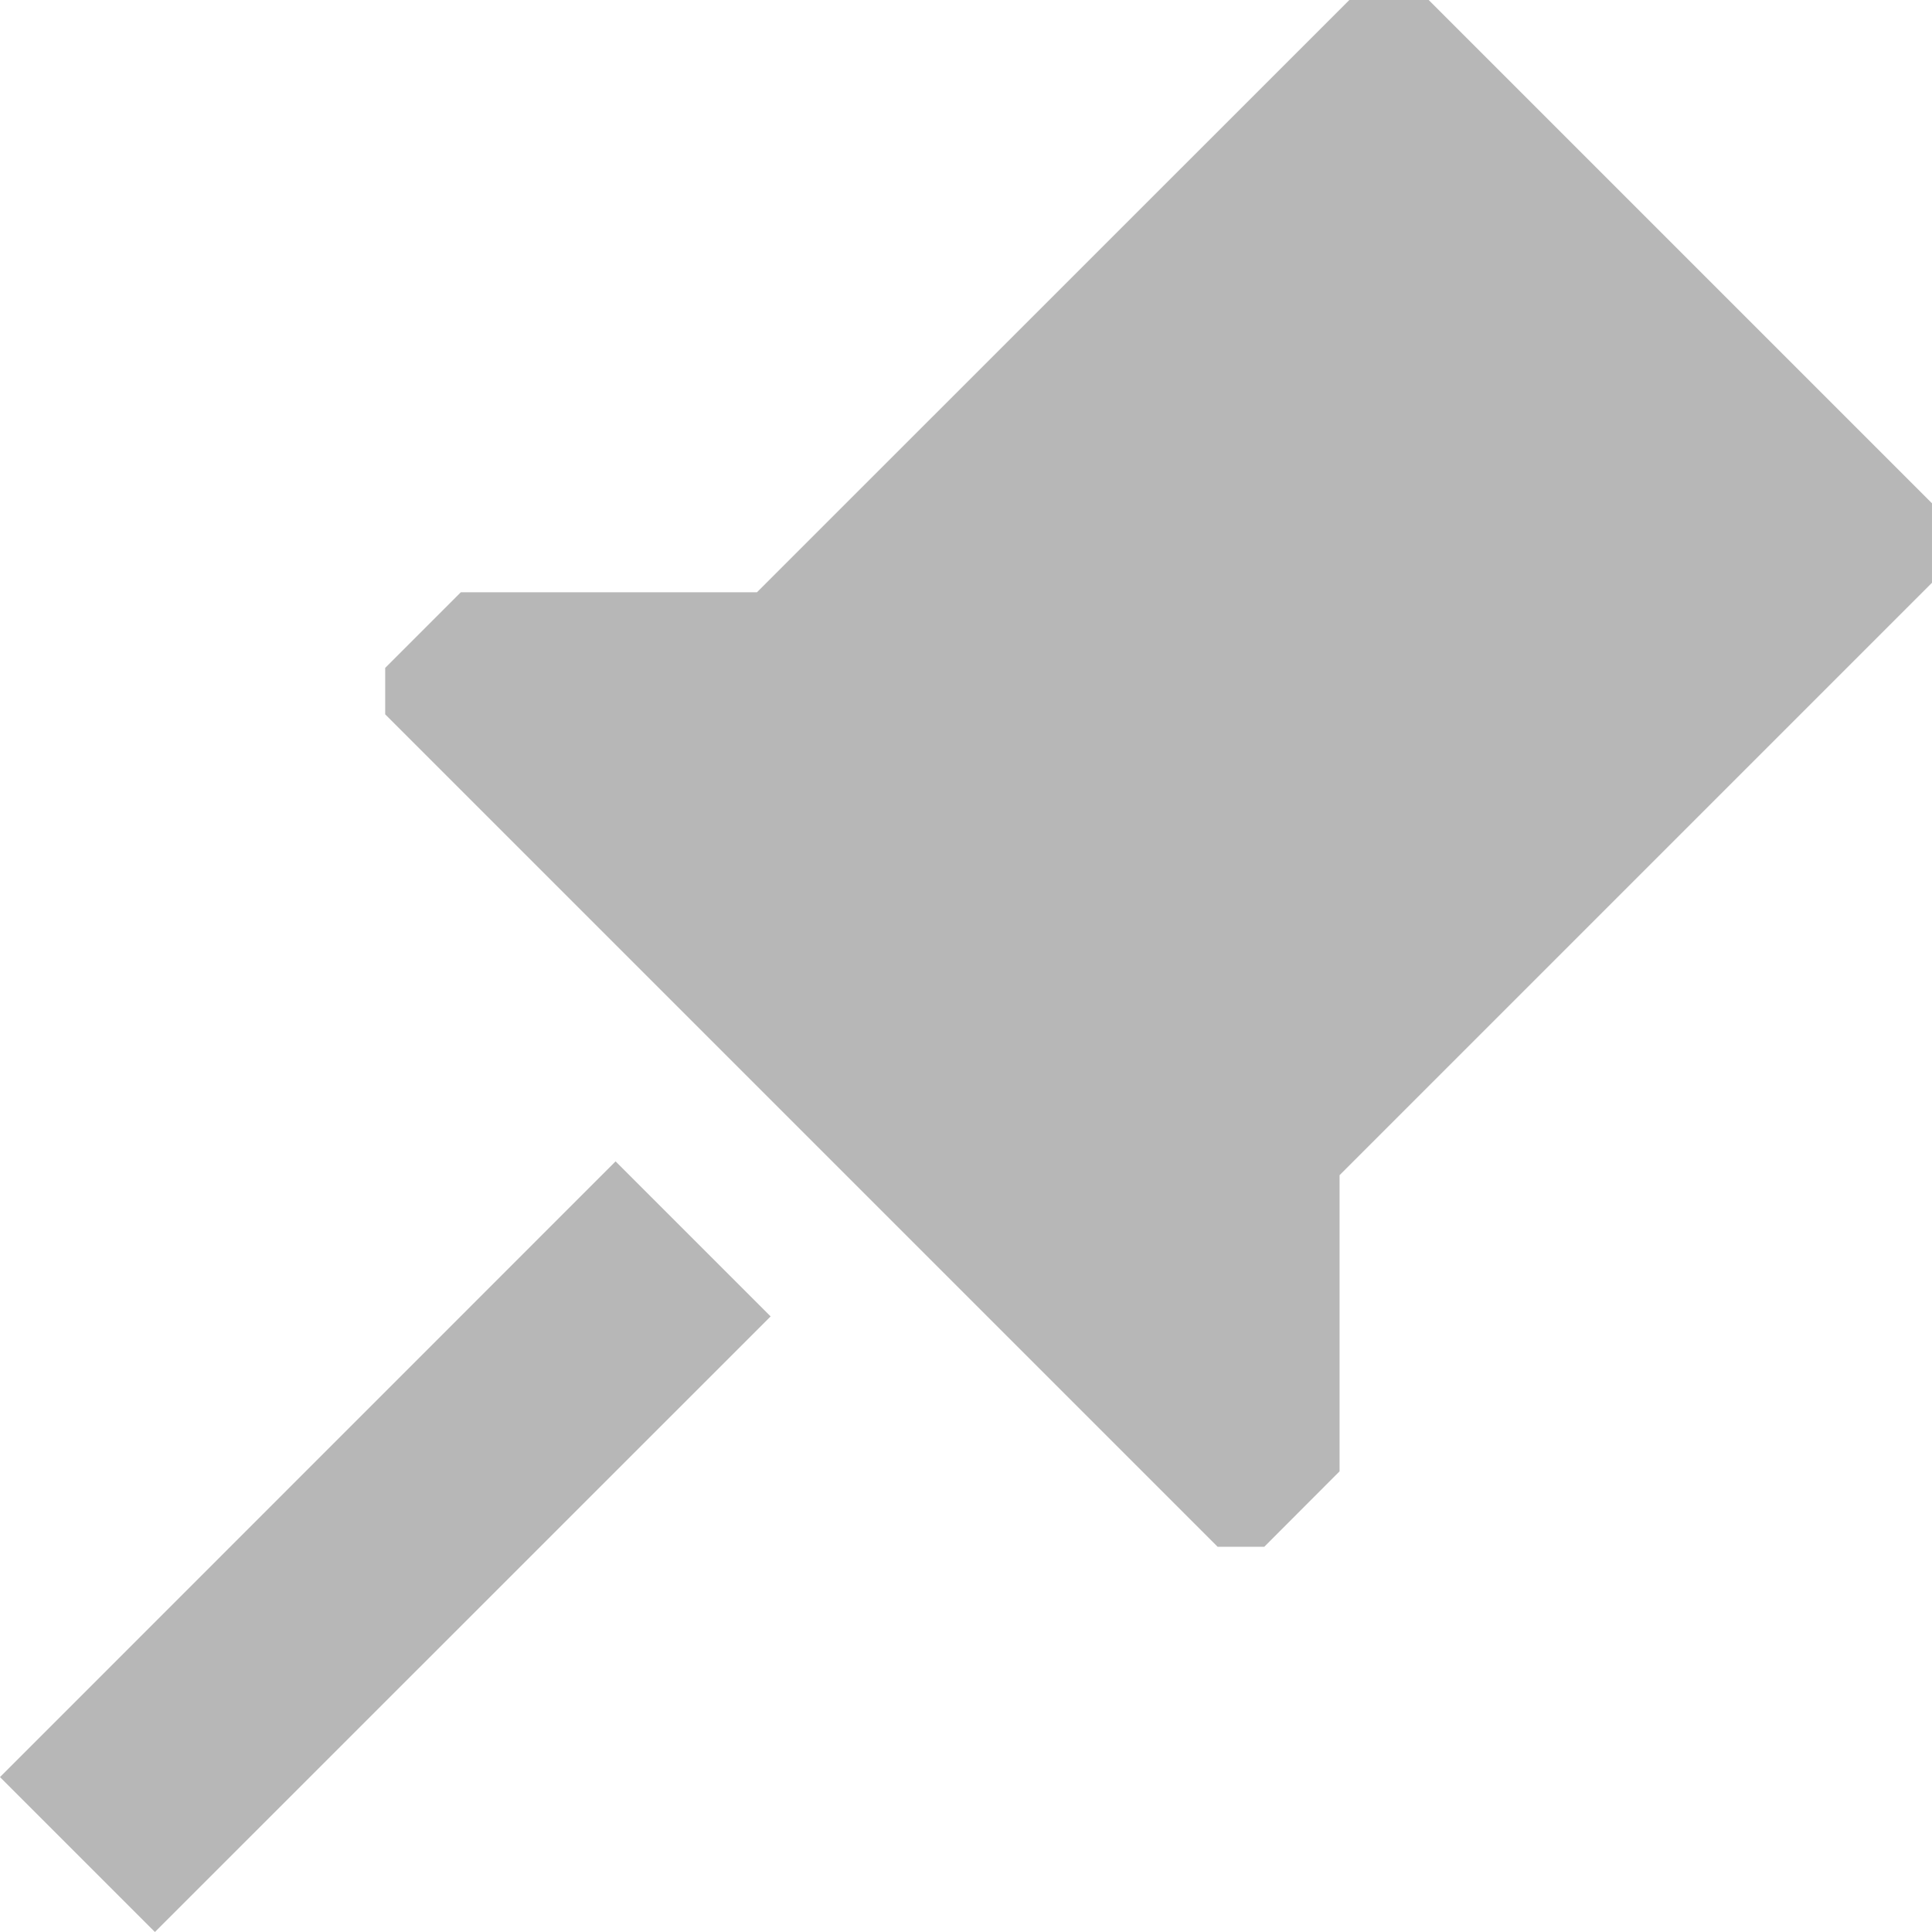
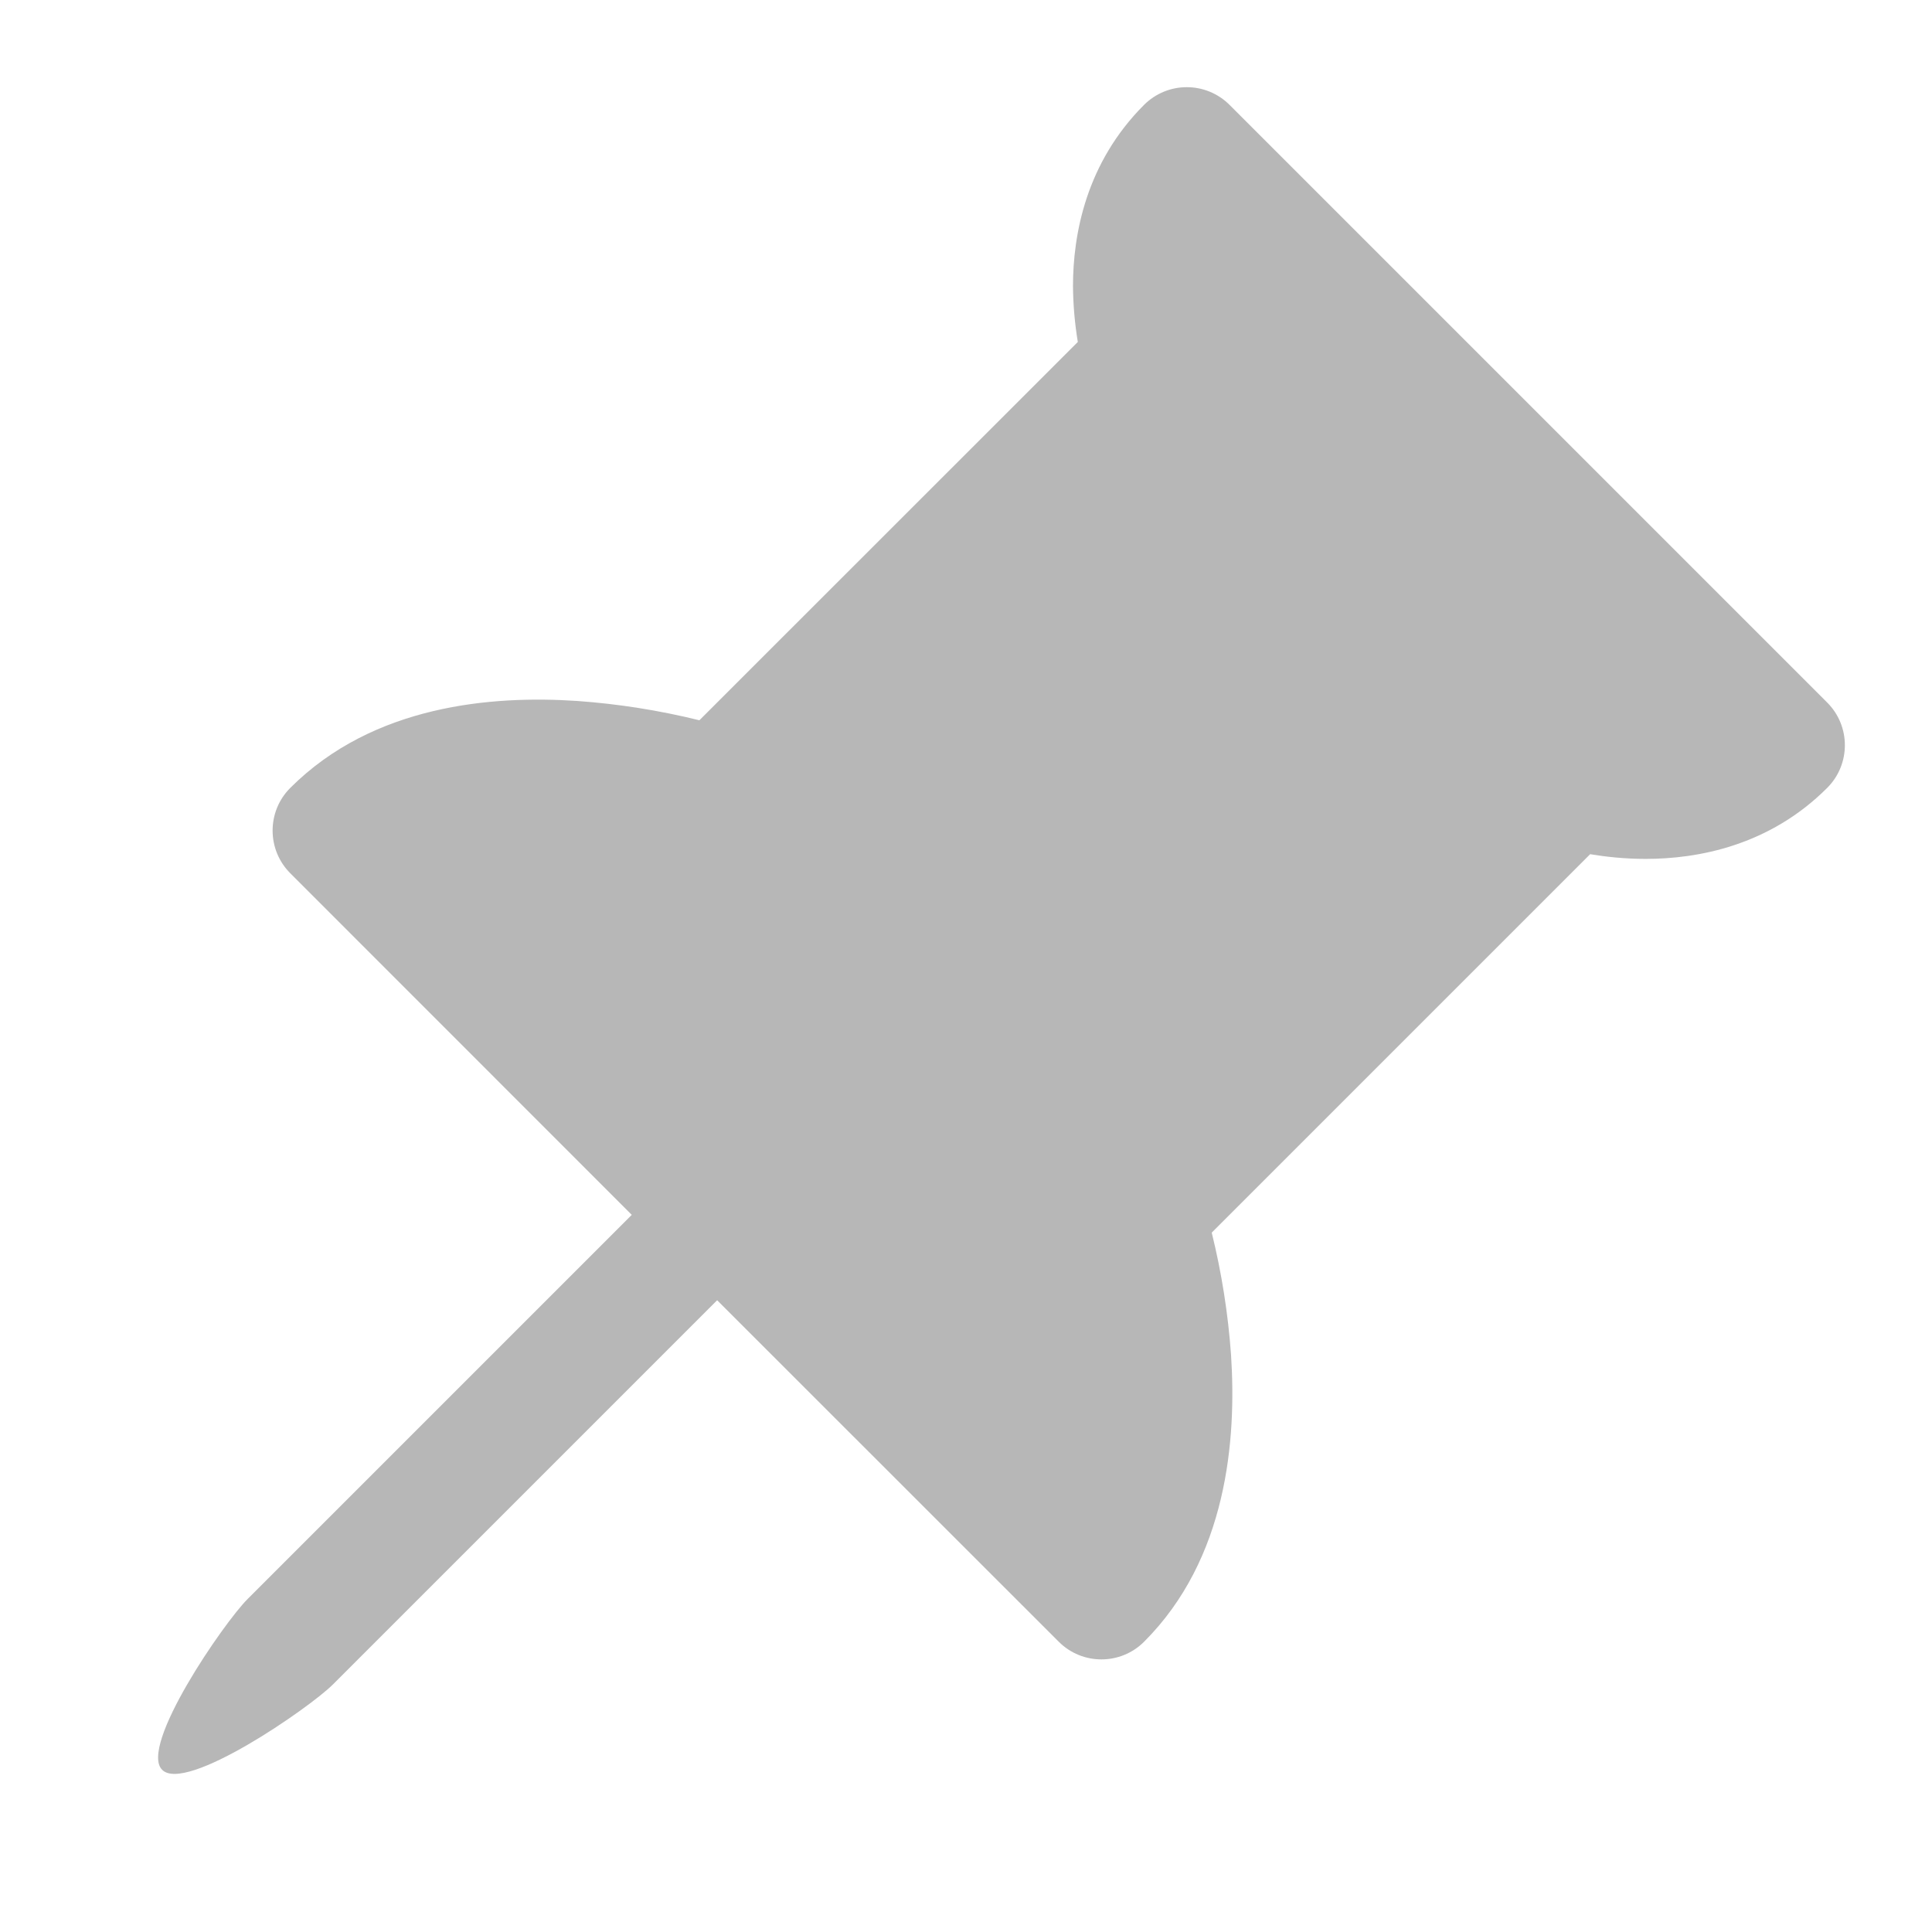
- <svg xmlns="http://www.w3.org/2000/svg" width="16mm" height="16mm" viewBox="0 0 16 16" version="1.1" id="svg5" xml:space="preserve">
-   <defs id="defs2" />
-   <g id="layer2" transform="translate(-4.439446e-5,3.0446178e-5)">
-     <path class="UnoptimicedTransforms" style="fill:#b7b7b7;fill-opacity:1;stroke:#b7b7b7;stroke-width:0.265px;stroke-linecap:butt;stroke-linejoin:miter;stroke-opacity:1" d="m 12.435,-0.529 3.969,3.969 V 3.969 l -4.763,4.763 V 11.113 L 11.113,11.642 H 10.848 L 4.233,5.027 V 4.763 L 4.763,4.233 h 2.381 l 4.763,-4.762 z" id="path234" transform="matrix(1.030065,0,0,1.030067,-1.033664,0.6813157)" />
-     <path style="fill:#b7b7b7;fill-opacity:1;stroke:#b7b7b7;stroke-width:0.273px;stroke-linecap:butt;stroke-linejoin:miter;stroke-opacity:1" d="M 5.098,9.811 6.189,10.902 1.283,15.807 0.193,14.717 Z" id="path1157" />
-   </g>
+ <svg xmlns="http://www.w3.org/2000/svg" viewBox="0 0 16 16">
+   <path fill="#b7b7b7" d="M9.828.722a.5.5 0 0 1 .354.146l4.95 4.95a.5.5 0 0 1 0 .707c-.48.48-1.072.588-1.503.588-.177 0-.335-.018-.46-.039l-3.134 3.134a6 6 0 0 1 .16 1.013c.046.702-.032 1.687-.72 2.375a.5.5 0 0 1-.707 0l-2.829-2.828-3.182 3.182c-.195.195-1.219.902-1.414.707s.512-1.22.707-1.414l3.182-3.182-2.828-2.829a.5.5 0 0 1 0-.707c.688-.688 1.673-.767 2.375-.72a6 6 0 0 1 1.013.16l3.134-3.133a3 3 0 0 1-.04-.461c0-.43.108-1.022.589-1.503a.5.5 0 0 1 .353-.146" />
</svg>
